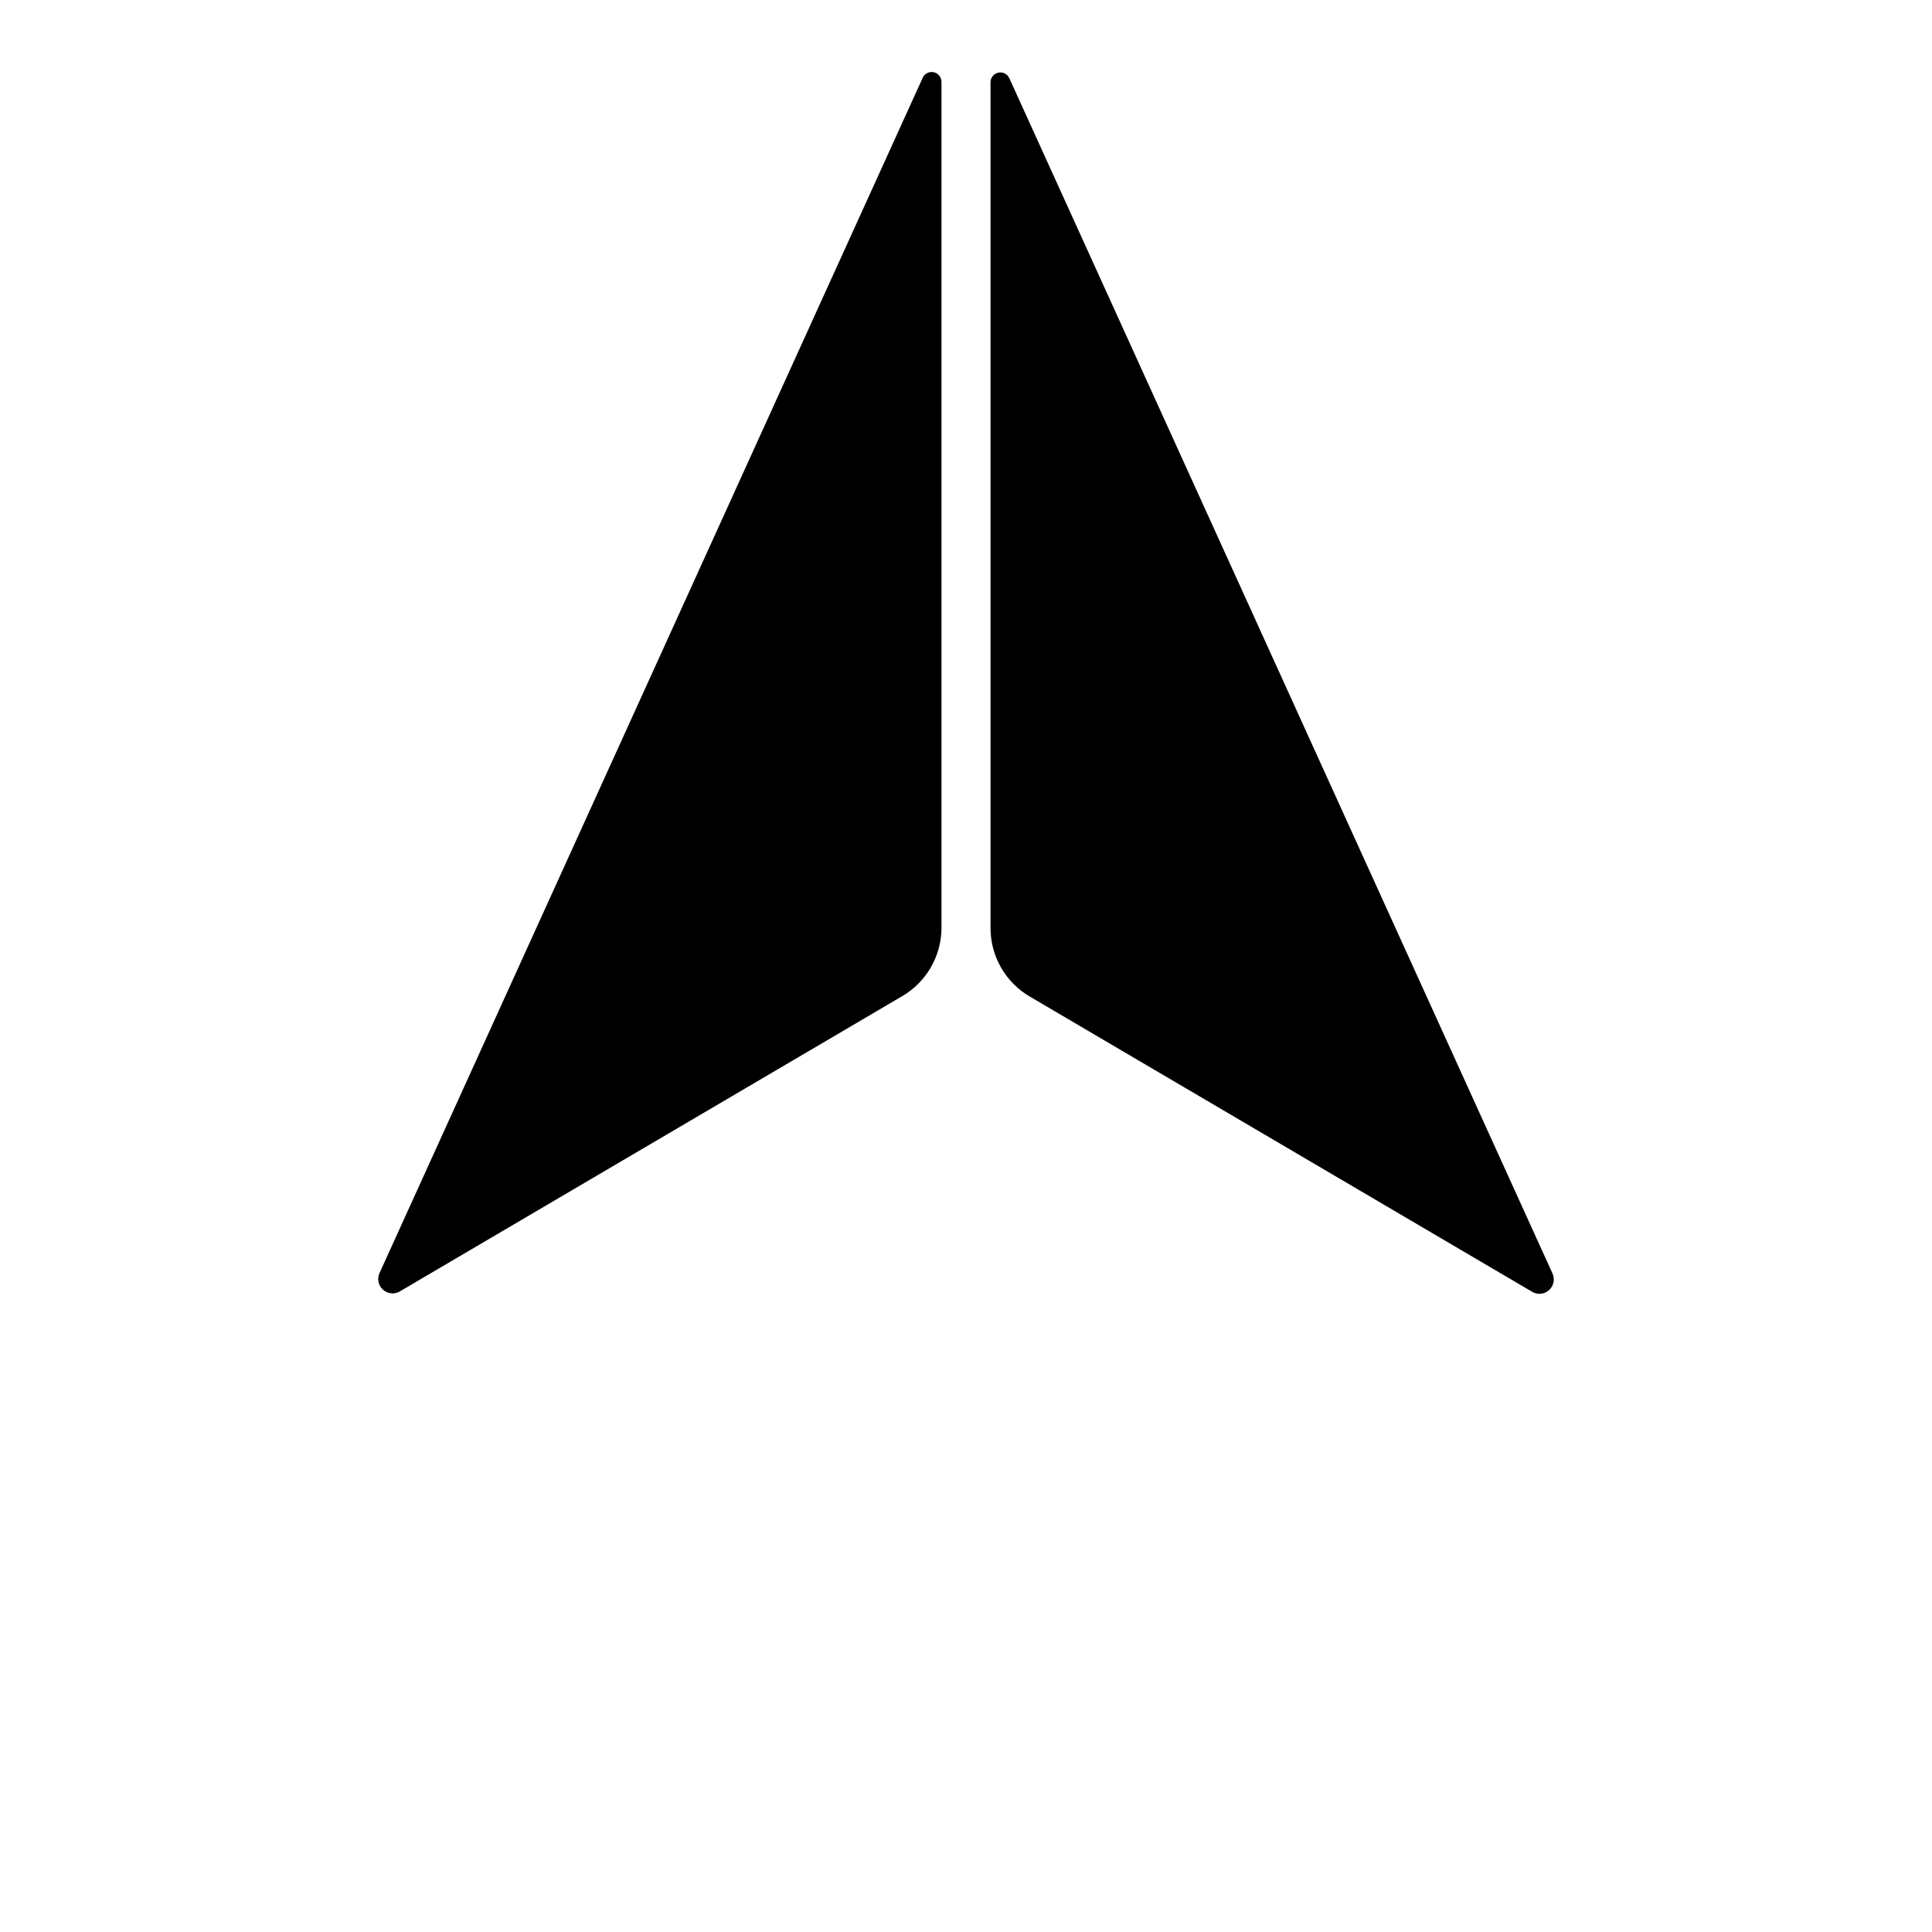
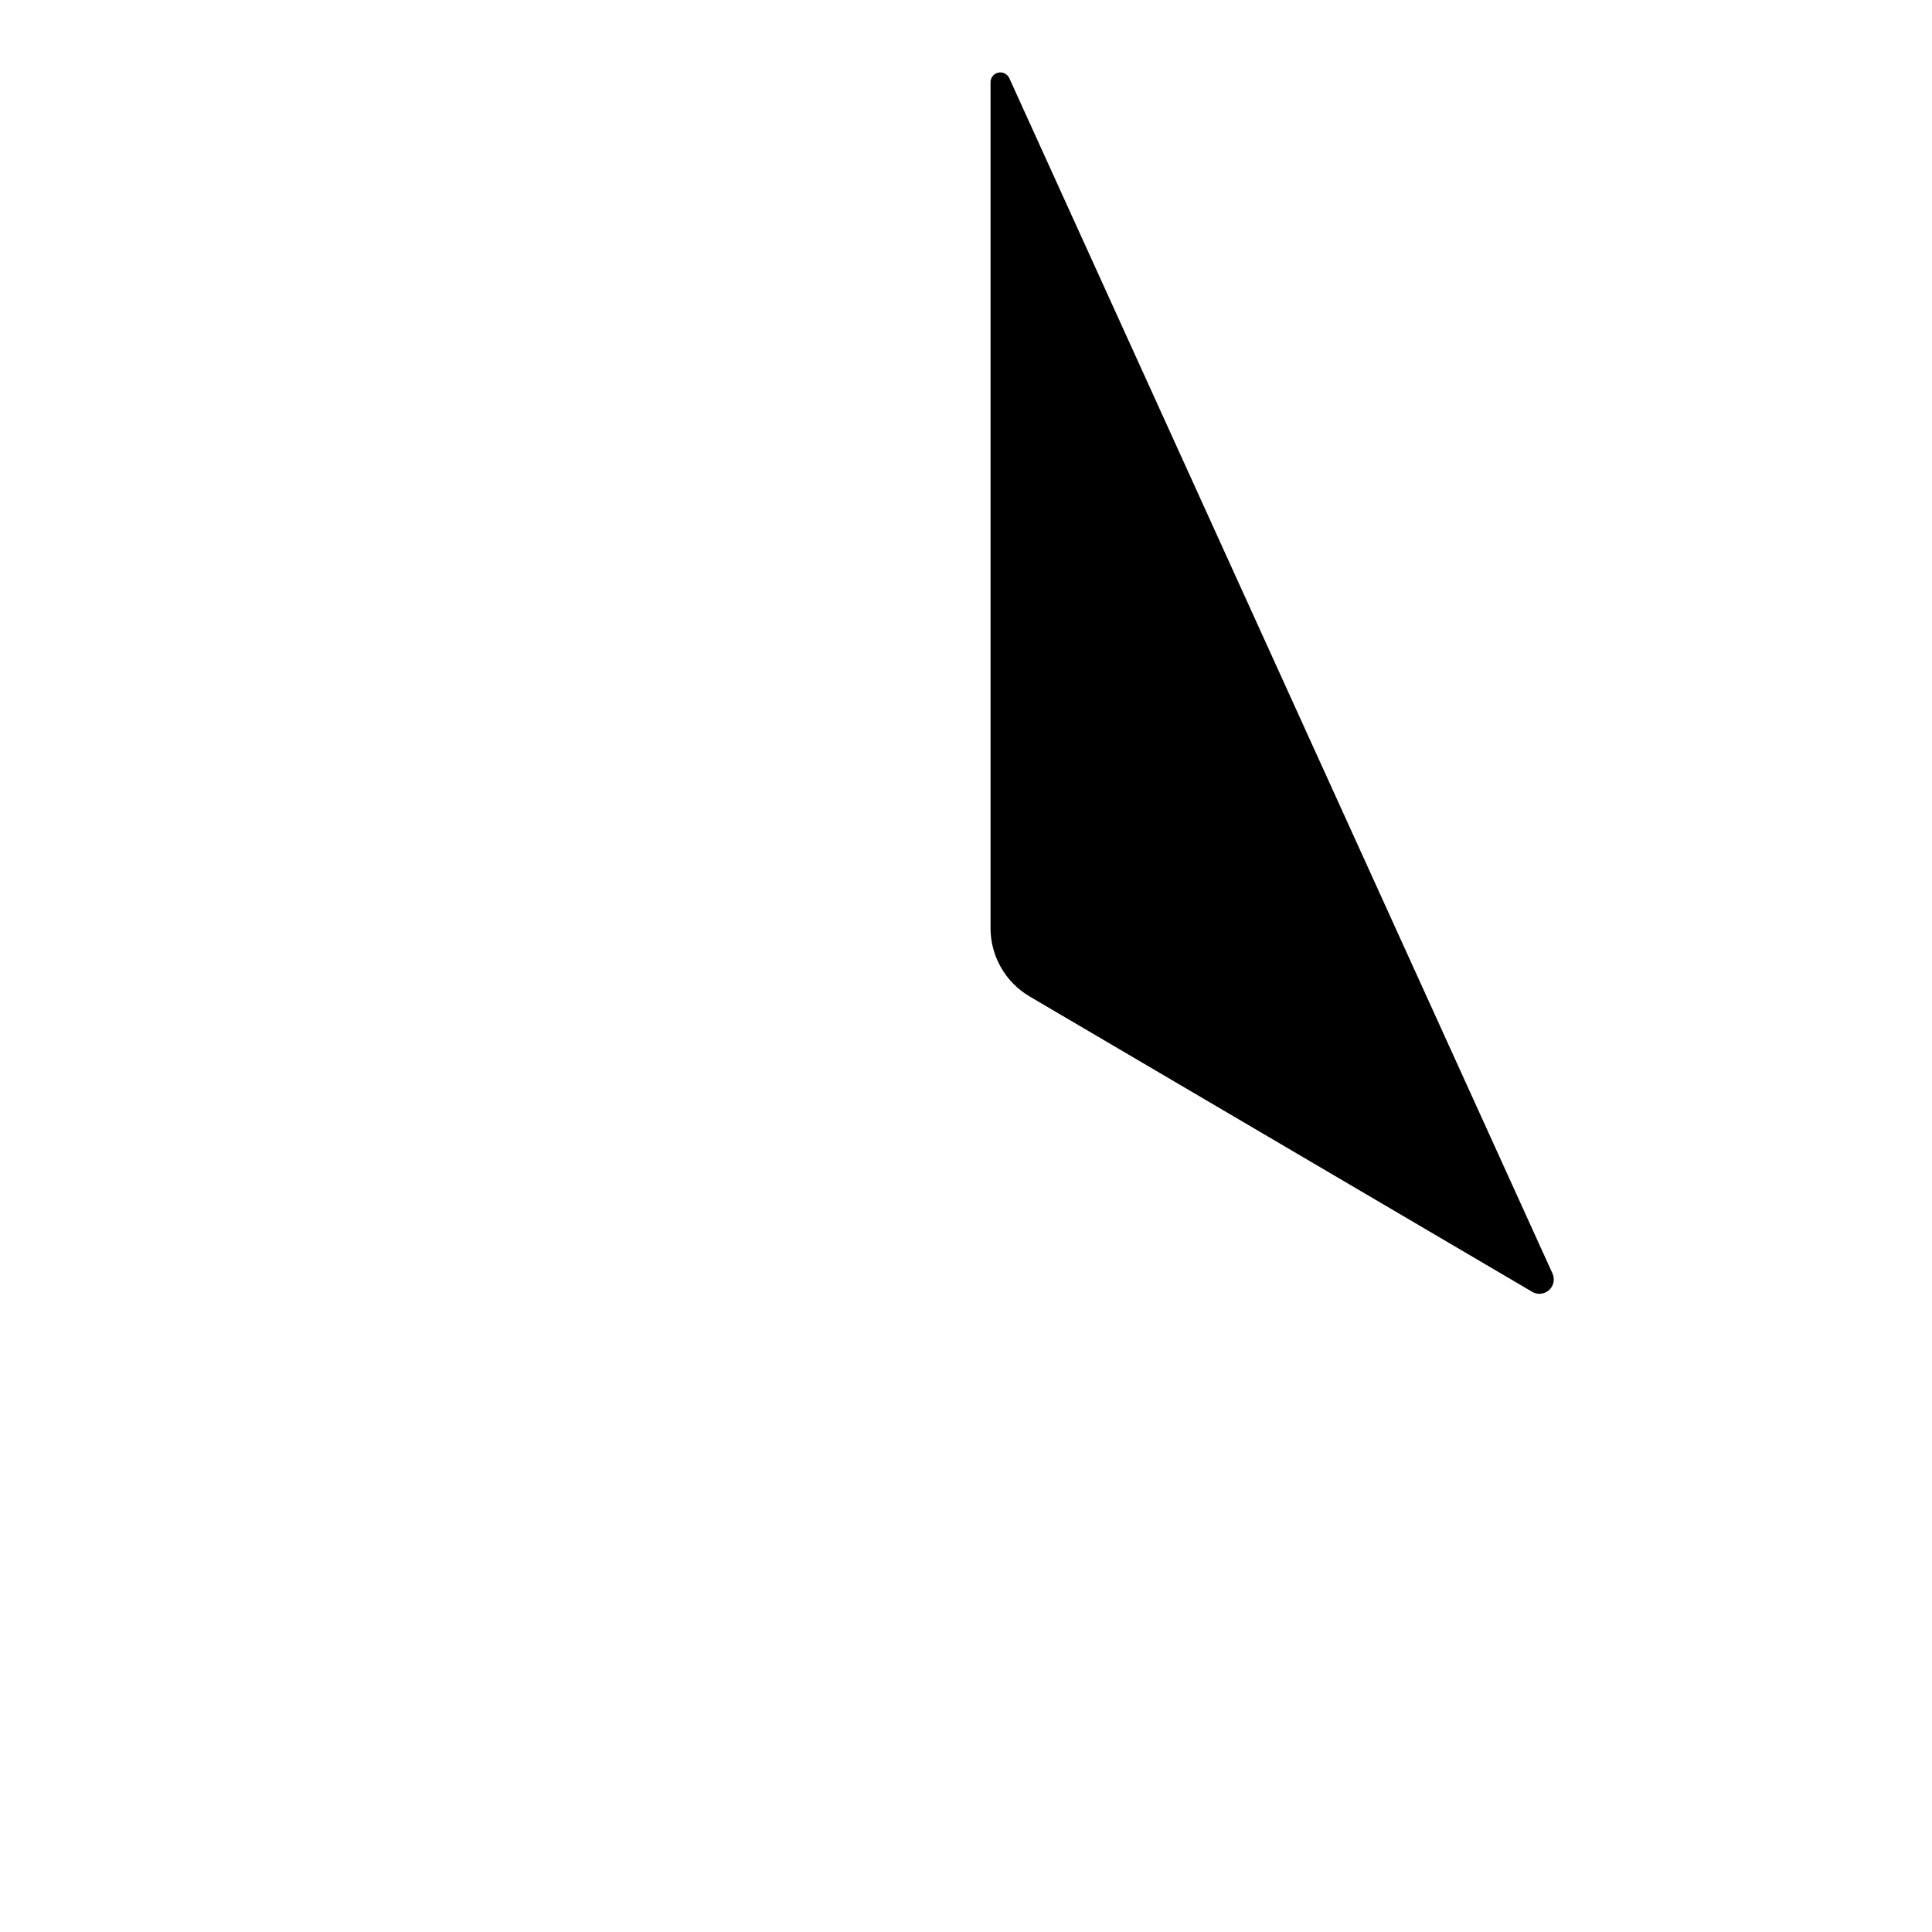
<svg xmlns="http://www.w3.org/2000/svg" version="1.1" viewBox="0 0 1080 1080" xml:space="preserve">
  <g transform="matrix(3.8044 0 0 3.8044 -13.497 -20.639)">
-     <path d="m62.299 195.18 73.84-43.397a11.651 11.651 119.78 0 0 5.747-10.045v-124.29a1.444 1.444 12.22 0 0-2.758-0.597l-79.818 175.64a2.11 2.11 41.998 0 0 2.989 2.691z" style="paint-order:stroke fill markers" />
+     <path d="m 155.434,404.033 111.956,-0.157 77.518,177.964 75.409,-177.807 85.559,-0.037 75.011,175.059 76.047,-175.697 67.164,0.12 16.923,-38.223 96.467,0.398 -157.183,353.347 -93.248,0.204 90.898,-212.569 -14.971,0.277 -93.683,211.81 -39.536,-0.157 -66.73,-157.146 -67.044,157.544 -101.806,-0.157 z" style="paint-order:stroke fill markers" />
    <path d="m228.68 195.24-73.84-43.397a11.651 11.651 60.222 0 1-5.747-10.045v-124.29a1.444 1.444 167.78 0 1 2.758-0.597l79.818 175.64a2.11 2.11 138 0 1-2.989 2.691z" style="paint-order:stroke fill markers" />
  </g>
</svg>
